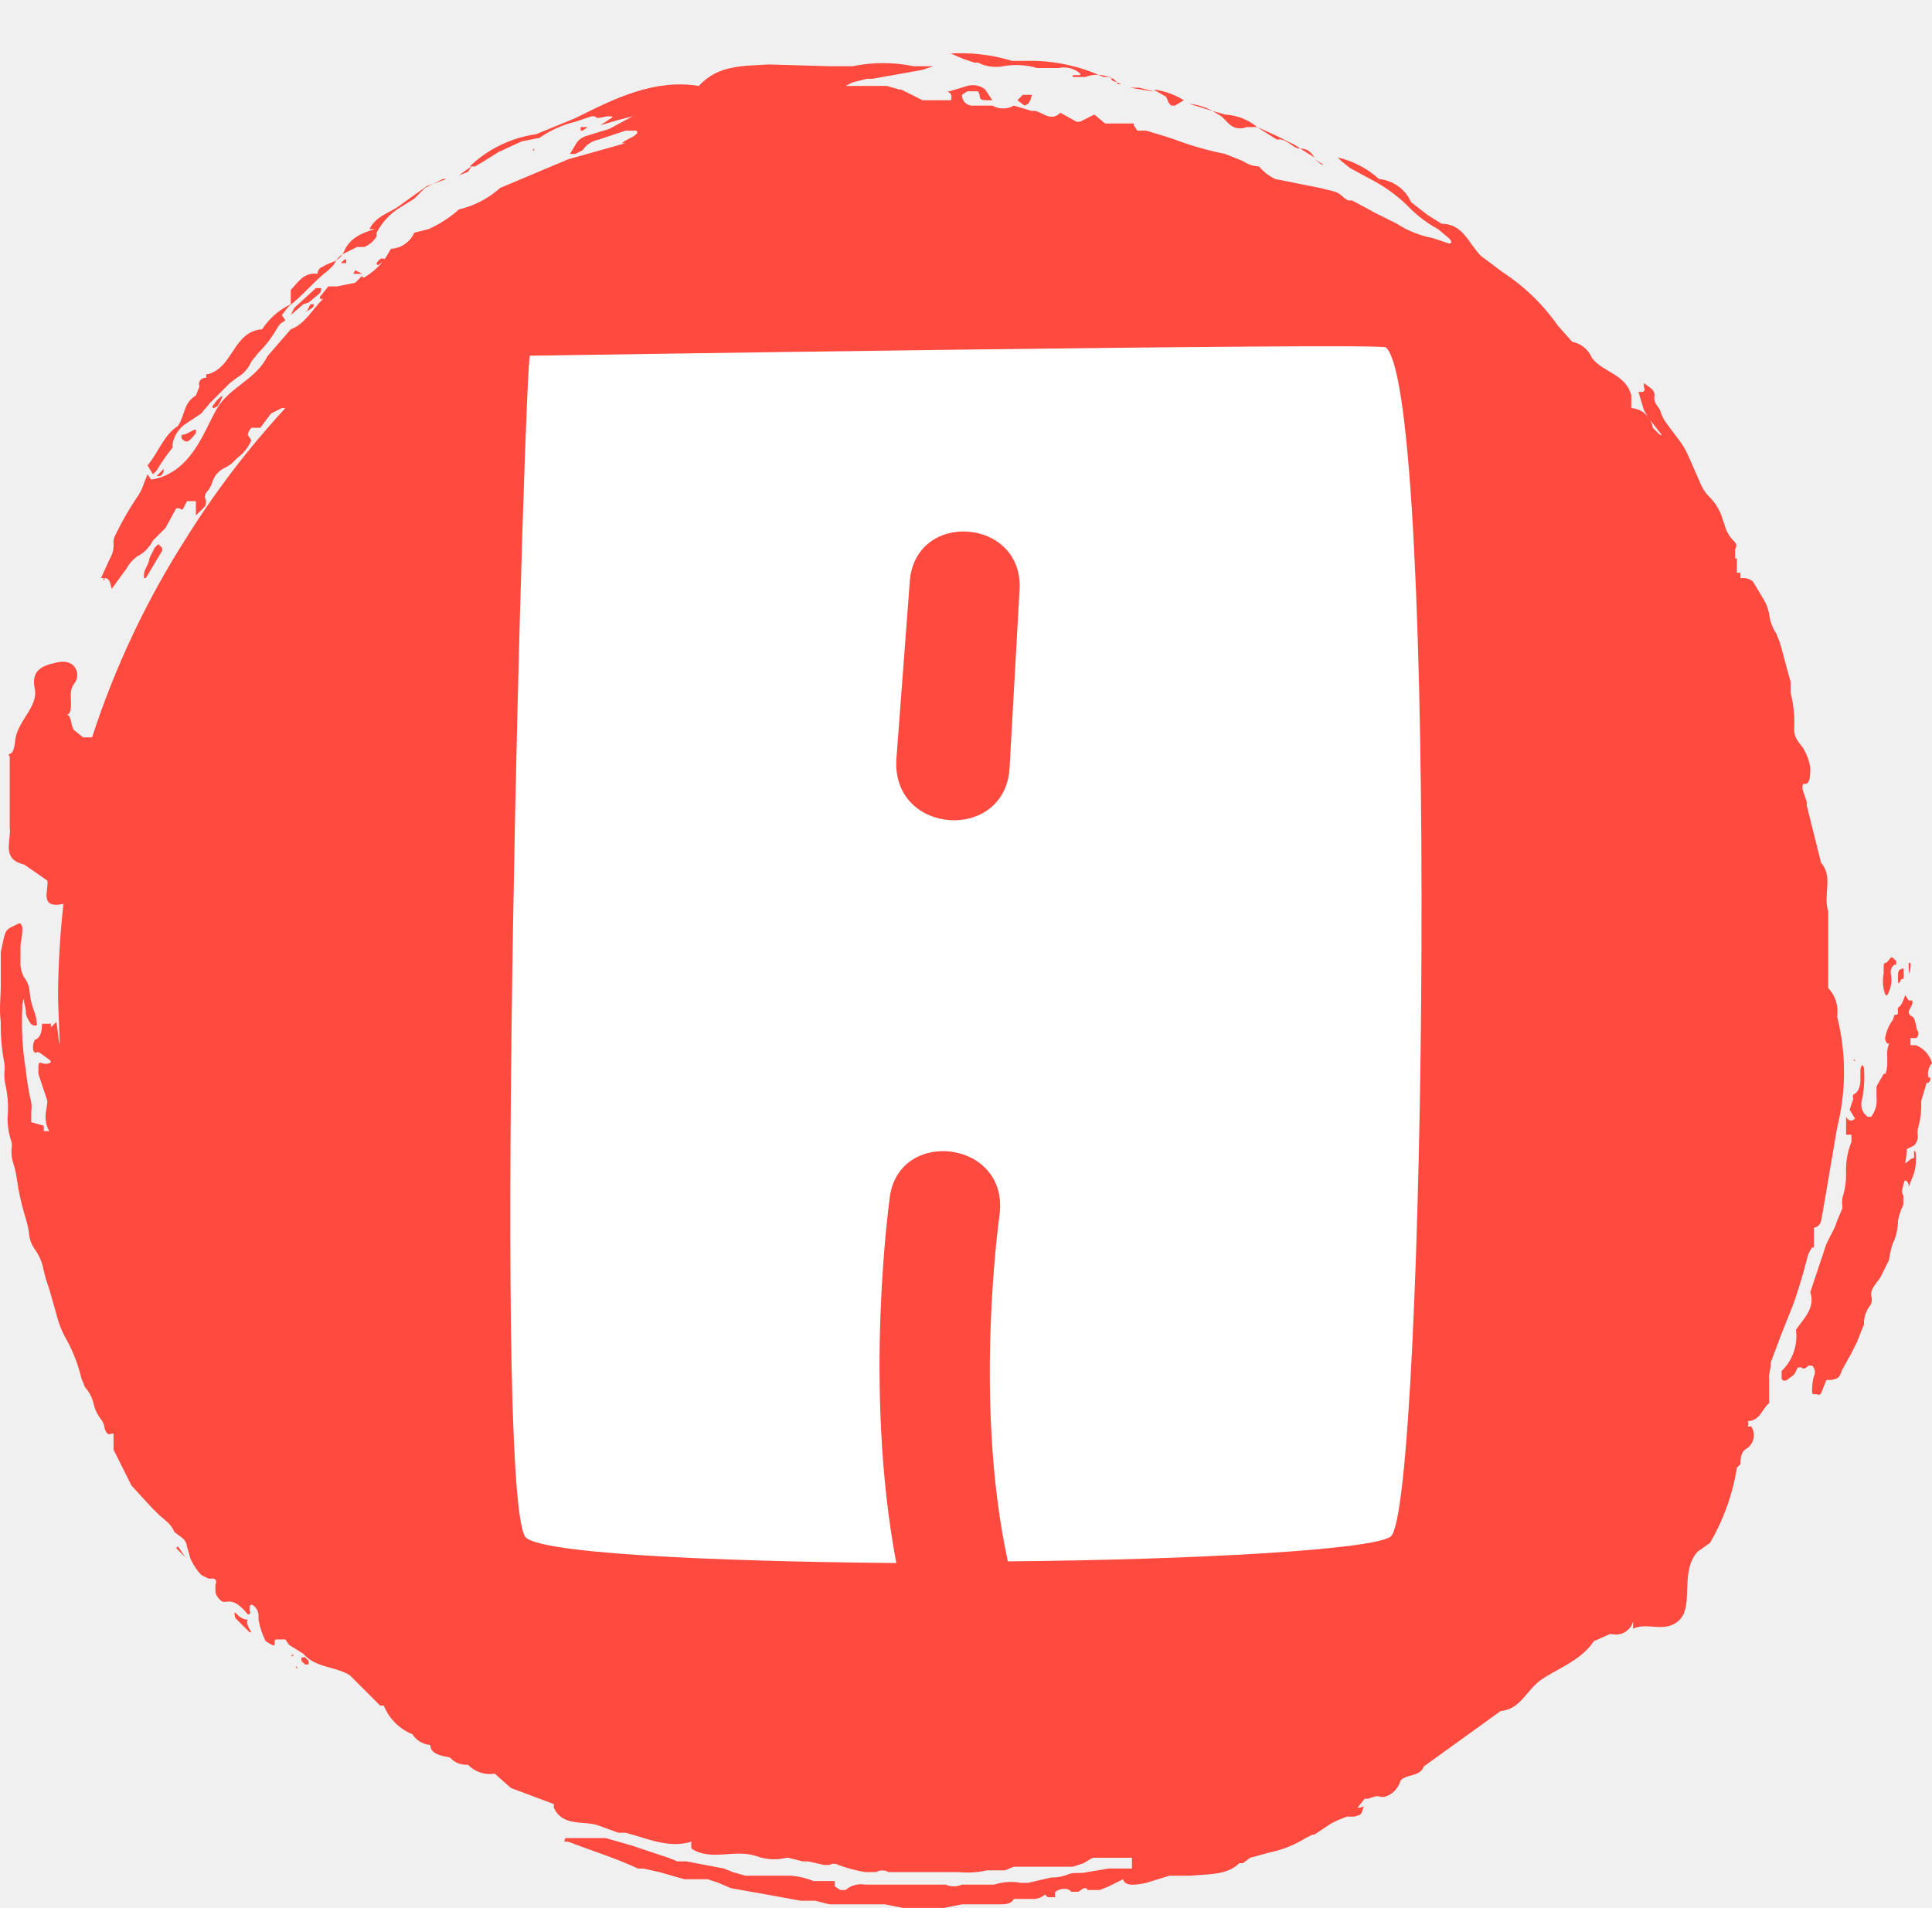
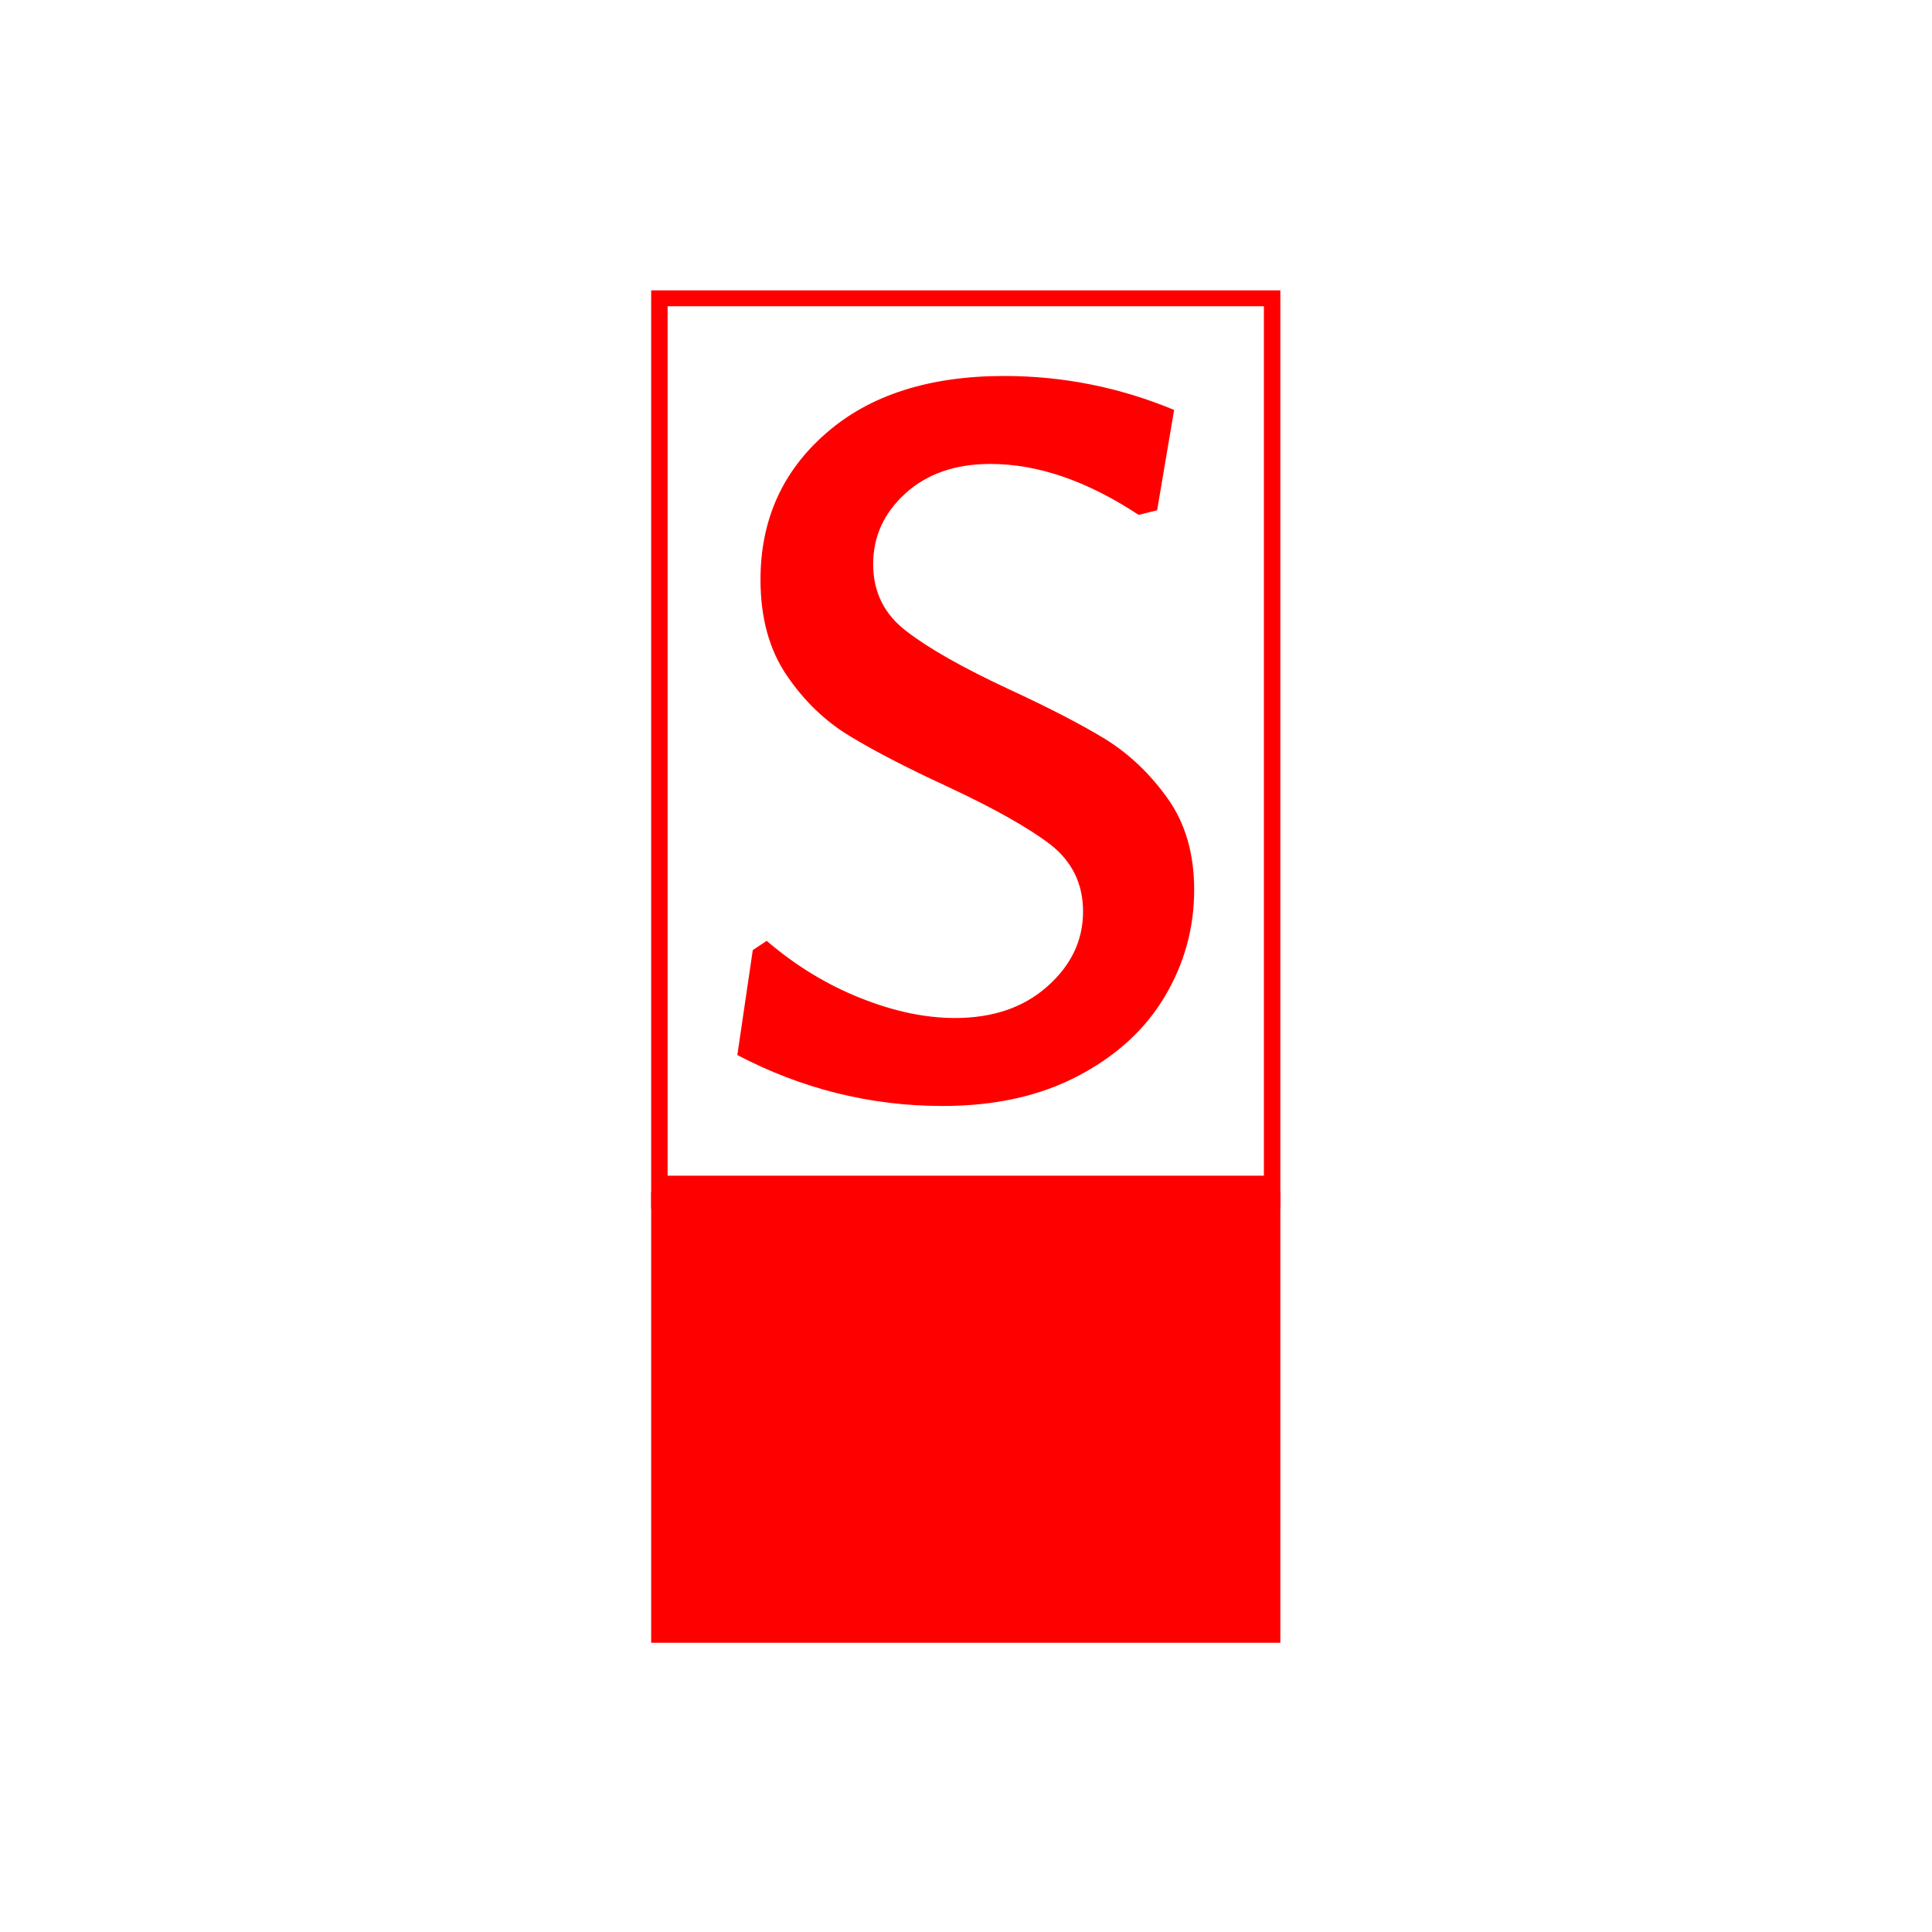
- <svg xmlns="http://www.w3.org/2000/svg" width="308.761" height="304.916" viewBox="0 0 106.008 104.687" class="css-1j8o68f" version="1.1" id="svg23">
-   <defs id="SvgjsDefs2684" />
-   <g id="SvgjsG2685" featurekey="rootContainer" transform="matrix(0.9820593,0,0,0.9820593,-0.05456052,0)" fill="#ff4a3f">
-     <g id="g17">
-       <path d="M19.8 15.3h.5l-.4-.2zm.5.1zm.8-.7c0 .1 0 .1.1.1l.4-.3c-.2-.1-.3-.1-.5.2zm.4-.2zm-4.1 2.3zm-.2.6l.3-.2c.1-.1.1-.2.1-.2h-.2l-.2.4c-.1-.1-.1 0 0 0zm2.2-2.9h-.1l-.2.2h.3zm-2.1 2.4l.6-.5c.1-.1.1-.2.1-.3h-.3l-1.2 1.1-.2.4.7-.6zm-1.1.8z" id="path3" />
-       <path d="M9.7 25v-.2a1.7 1.7 0 0 1 .7-1.1l.9-.6.5-.6.7-.7.4-.4.4-.3a1.9 1.9 0 0 0 .8-.9l.4-.5a5.9 5.9 0 0 0 1-1.3l.2-.3.3-.2-.2-.3.4-.5c.8-.6 1.4-1.4 2.2-2l.3-.3a1.4 1.4 0 0 1 .5-.6l.8-.4h.4a1.4 1.4 0 0 0 .7-.6V13a3.5 3.5 0 0 1 1.3-1.4l.8-.5.2-.2.4-.4 1-.5h.2l-1.1.4-1.4 1c-.6.5-1.4.6-1.8 1.4h.3c-.7.2-1.4.5-1.7 1.2s-.8.6-1.2.9a.4.4 0 0 0-.3.4c-.8-.1-1.1.5-1.5.9v.8a3.9 3.9 0 0 0-1.6 1.4c-1.6.1-1.6 2.1-3 2.5h-.1a.2.2 0 0 0 0 .2c-.3 0-.5.2-.4.5l-.2.5c-.7.4-.6 1.1-1 1.7-.8.5-1.1 1.5-1.7 2.2l.3.5.2-.2a11.6 11.6 0 0 1 .9-1.3zM53.9 3.3l.6.2h.2a2.2 2.2 0 0 0 1.4.2 4.1 4.1 0 0 1 1.9.1h1.2a1.4 1.4 0 0 1 1.2.3.1.1 0 0 1 0 .1H60a.1.1 0 0 0 0 .1h.7a1.8 1.8 0 0 1 1.3 0c.2 0 .1.1.2.2l.5.2h-.2c-.2-.4-.5-.4-.8-.4a9.7 9.7 0 0 0-4.3-.9h-.8A9.8 9.8 0 0 0 53 3h.2zm7.3 3.1zM50.3 4.7zm10.9 1.7h.2-.2zM19 14.7zm32.1-10zm17.6 2.2a.9.9 0 0 0 1 .2h.6a3.1 3.1 0 0 0-1.8-.7l-.7-.2.5.3zm-3.4-1.3c0 .1.1.2.2.3h.2l.5-.3a4.2 4.2 0 0 0-1.7-.6l.7.4zm7.4 2.7l.8.5c-.2-.3-.4-.5-.8-.5z" id="path5" />
-       <path d="M99 76.1l.6-1.6.6-1.5c.2-.5.6-1.8.8-2.6a1.7 1.7 0 0 1 .3-.7h.1v-1.1c.5-.1.4-.6.5-.9l.8-4.7a12.7 12.7 0 0 0 0-6.2 1.9 1.9 0 0 0-.5-1.6v-4.3c-.3-.9.3-1.9-.4-2.7L101 45a.4.4 0 0 0 0-.2l-.2-.6a.5.5 0 0 1 0-.4h.1c.3 0 .3-.5.3-.9a3 3 0 0 0-.4-1.1l-.3-.4a1.1 1.1 0 0 1-.2-.7 6.7 6.7 0 0 0-.2-2v-.6c-.2-.7-.4-1.5-.6-2.2l-.2-.5a2.5 2.5 0 0 1-.4-1.1 2.5 2.5 0 0 0-.3-.8l-.6-1a.8.8 0 0 0-.6-.2h-.1V32h-.2v-.8H97V31a.4.4 0 0 0 0-.1v-.2c.1-.2.1-.3-.1-.5a1.8 1.8 0 0 1-.4-.6l-.2-.6a2.9 2.9 0 0 0-.7-1.2 2.2 2.2 0 0 1-.5-.7l-.7-1.6a4.3 4.3 0 0 0-.6-1l-.6-.8a2.4 2.4 0 0 1-.4-.8l-.2-.3a.6.6 0 0 1-.1-.5.5.5 0 0 0-.2-.4l-.4-.3v.2c.1.2 0 .3-.1.3h-.2l.3 1 .3.5.7.9h-.1l-.2-.2-.2-.2a1.3 1.3 0 0 0-1.2-1.1v-.7c-.3-1.2-1.6-1.3-2.2-2.1a1.5 1.5 0 0 0-1.1-.9l-.8-.9a11.3 11.3 0 0 0-3.1-3l-.8-.6-.4-.3c-.7-.7-1-1.8-2.2-1.8l-.8-.5-.9-.7a2.2 2.2 0 0 0-1.8-1.3 5.1 5.1 0 0 0-2.3-1.2l.2.2.5.4 1.3.7a8.5 8.5 0 0 1 2.1 1.6 6.8 6.8 0 0 0 1.5 1.1l.6.5c.1.1.2.2.1.3H81l-.9-.3a5.6 5.6 0 0 1-2-.8l-1.2-.6-1.3-.7h-.2c-.3-.1-.4-.4-.8-.5l-.8-.2-2.5-.5a2.6 2.6 0 0 1-.9-.7 1.7 1.7 0 0 1-.9-.3l-1-.4a18.1 18.1 0 0 1-2.8-.8l-.6-.2-1-.3h-.5l-.2-.3v-.1h-1.6l-.6-.5-.4.2-.4.2h-.2l-.9-.5c-.6.6-1.1-.2-1.6-.1l-1-.3a1.2 1.2 0 0 1-1.2 0h-1.2a.6.6 0 0 1-.5-.6l.3-.2h.6a.7.7 0 0 1 .1.3c0 .2.2.2.5.2h.2l-.4-.6a1.1 1.1 0 0 0-1-.2l-1 .3H53c.3.2.2.3.2.5h-1.6l-.4-.2-.8-.4h-.1l-.7-.2h-2.3l.4-.2.8-.2h.3l1.7-.3 1.1-.2.6-.2h-1.1a8.4 8.4 0 0 0-3.4 0h-1.3L43 3.6c-1.4.1-2.8 0-3.9 1.2-2.5-.4-4.7.7-6.9 1.8l-2.2.9a6.7 6.7 0 0 0-3.7 1.8h.3l.5-.3.8-.5 1.3-.6 1-.2a6 6 0 0 1 2-.9l.9-.3h.2c.1.2.5 0 .7 0h.2c.1 0 .1.1 0 .1l-.6.4 1-.3.8-.2-1.3.7-1.3.4a1 1 0 0 0-.6.5l-.3.5h.3l.4-.2a1.4 1.4 0 0 1 .9-.6l1.5-.5h.5a.1.1 0 0 1 .1.2c-.2.2-.6.3-.8.5h.2l-3.2.9-3.8 1.6a5.2 5.2 0 0 1-2.3 1.2 6.6 6.6 0 0 1-1.7 1.1l-.8.2a1.5 1.5 0 0 1-1.3.9l-.3.5a3.7 3.7 0 0 1-1.2 1.1h-.1v-.1l-.2.2-.2.2-1 .2h-.5l-.4.5c-.1.1-.1.2 0 .2h.1c-.6.6-1 1.4-1.8 1.7L15 19.9c-.6 1.2-1.8 1.6-2.6 2.6s-1.4 3.9-3.9 4.3l-.2-.3-.2.5a2.7 2.7 0 0 1-.4.8 16.9 16.9 0 0 0-1.2 2.1.8.8 0 0 0-.1.5 1.4 1.4 0 0 1-.2.8l-.5 1.1h.2c.3 0 .3.3.4.6l.8-1.1a2.2 2.2 0 0 1 .6-.7 2 2 0 0 0 .9-.9l.3-.3.4-.4.6-1.1h.2c.1.1.1.1.2 0l.2-.4h.5v.8l.5-.5a.5.5 0 0 0 0-.5.4.4 0 0 1 .1-.3 1.5 1.5 0 0 0 .3-.5 1.3 1.3 0 0 1 .8-.9l.3-.2.3-.3a2.4 2.4 0 0 0 .8-1l-.2-.3c0-.1.1-.3.2-.4h.5l.6-.8.6-.3h.2a48.8 48.8 0 0 0-5.5 7.2h-.1.1a48.4 48.4 0 0 0-5.3 11.2h-.5l-.5-.4c-.2-.2-.1-.7-.4-.9h.1c.3-.5-.1-1.2.3-1.7s.1-1.4-.9-1.2-1.5.5-1.3 1.5-1 1.8-1.1 2.9-.5.5-.3.9v3.9c.1.8-.5 1.8.8 2.1l1.3.9c.1.5-.5 1.6.9 1.3a49.2 49.2 0 0 0-.3 5c0 1.1.1 2.2.1 3.3v-.4c-.1-.4-.1-.8-.2-1.3l-.3.3v-.2h-.5c0 .5-.1.8-.4.9a.9.9 0 0 0-.1.5c0 .1.1.3.2.2s.4.2.7.4-.2.3-.4.2-.2.1-.2.3v.3l.5 1.5c0 .3-.1.6-.1.9a1.7 1.7 0 0 0 .2.8h-.3v-.3l-.7-.2v-.6a1.5 1.5 0 0 0 0-.5 14.6 14.6 0 0 1-.3-1.8 16.6 16.6 0 0 1-.2-3.5.9.9 0 0 1 .1-.5v.2a2.9 2.9 0 0 1 .1.5.8.8 0 0 0 .1.4c.1.2.2.4.4.4s.1-.1.1-.2a2.1 2.1 0 0 0-.1-.5 4.2 4.2 0 0 1-.3-1.3 1.5 1.5 0 0 0-.3-.7 1.6 1.6 0 0 1-.2-.9v-.8c0-.3.1-.6.1-.9a.5.5 0 0 0-.1-.4h-.1c-.8.4-.7.2-1 1.6V55c0 .7-.1 1.4 0 2.1a10.8 10.8 0 0 0 .2 2.3 1.8 1.8 0 0 1 0 .5 3.1 3.1 0 0 0 .1.9 5.9 5.9 0 0 1 .1 1.3 3.9 3.9 0 0 0 .2 1.7 1.2 1.2 0 0 1 0 .4 2.1 2.1 0 0 0 .1.8 4.9 4.9 0 0 1 .2.9 14 14 0 0 0 .5 2.2 5 5 0 0 1 .2 1 1.7 1.7 0 0 0 .3.7 2.9 2.9 0 0 1 .5 1.2 8.5 8.5 0 0 0 .3 1l.4 1.4a5.4 5.4 0 0 0 .6 1.5 8.5 8.5 0 0 1 .8 2.1l.2.5a2.1 2.1 0 0 1 .5 1 2.1 2.1 0 0 0 .4.8 1 1 0 0 1 .2.5c.1.3.2.4.4.3h.1v.9l.5 1 .5 1 1.1 1.2.4.4c.3.3.7.5.9 1l.4.3a.7.7 0 0 1 .3.5l.2.7a3.3 3.3 0 0 0 .6.9l.4.2h.3a.2.2 0 0 1 .1.3 2.5 2.5 0 0 0 0 .5.9.9 0 0 0 .4.5h.2c.4-.1.8.2 1.2.7h.1c0-.1.1-.1 0-.2v-.2c0-.1.1-.2.2-.1a.7.7 0 0 1 .3.6v.2a4.3 4.3 0 0 0 .4 1.2c.5.3.5.3.5.1s0-.2.2-.2h.4l.2.3.8.5c.7.8 1.8.7 2.6 1.2l1.7 1.7h.2a2.9 2.9 0 0 0 1.6 1.6 1.3 1.3 0 0 0 1 .6c0 .5.6.6 1.1.7a1.2 1.2 0 0 0 .8.4h.2a1.7 1.7 0 0 0 1.5.5l.9.8 2.4.9v.2c.5 1.1 1.7.7 2.5 1l1.1.4h.4c1.2.3 2.4.9 3.7.5a.7.7 0 0 0 0 .4c1.1.7 2.4 0 3.6.4a2.9 2.9 0 0 0 1.7.1h.1l.8.2h.3l.9.2h.3a.5.5 0 0 1 .5 0 7.9 7.9 0 0 0 1.5.4h.6a.7.7 0 0 1 .7 0h3.9a5 5 0 0 0 1.6-.1h1l.5-.2H60l.6-.2.5-.3h2.2v.6H62l-1.2.2c-.4.1-.7 0-1 .1a2.4 2.4 0 0 1-1 .2l-1.3.3h-.4a3.1 3.1 0 0 0-1.5.1h-1.8a1.1 1.1 0 0 1-.9 0h-4.5a1.3 1.3 0 0 0-1.1.3H47l-.3-.2v-.3h-1.2a4.1 4.1 0 0 0-1.3-.3h-2.5l-.7-.2-.5-.2-2.1-.4h-.5l-.5-.2-2.1-.7-1.4-.4h-2.2c-.1 0-.1.1-.1.2h.2c1.3.5 2.6.9 3.9 1.5h.3l.9.2 1.4.4h1.3l.6.2.7.3 1.7.3 1.1.2 1.1.2h.8l.8.2h3.1l1 .2h2.3l1-.2H56c.4 0 .6-.1.7-.3h1a1 1 0 0 0 .8-.3c-.1.1 0 .1.1.2h.4v-.2c0-.1 0-.1.2-.2s.6-.1.7.1h.4l.3-.2c.2 0 .2 0 .2.1h.7l.5-.2.8-.4c.1.3.4.4 1.3.2l1.3-.4h1.2c.9-.1 2 0 2.7-.7h.2l.4-.3 1.1-.3a6.1 6.1 0 0 0 2-.8l.4-.2h.1l.9-.6.4-.2.5-.2h.4c.4-.1.4-.1.5-.4s0-.1-.2-.1h-.1l.4-.5h.2c.3-.1.5-.2.7-.1h.2a1.3 1.3 0 0 0 .9-.9c.3-.4 1.1-.2 1.3-.8l4.3-3.1c1.1-.1 1.4-1.1 2.2-1.7s2.3-1.1 3-2.2l.9-.4h.1a1 1 0 0 0 1.2-.7v.4c.8-.4 1.8.3 2.6-.5s0-2.7 1-3.8l.7-.5a12.1 12.1 0 0 0 1.5-4.2l.2-.2c0-.3 0-.7.4-.9a.9.9 0 0 0 .2-1.2h-.2a.3.3 0 0 0 0-.3c.7 0 .8-.7 1.2-1V77a.5.5 0 0 1 0-.2 3.8 3.8 0 0 0 .1-.7zM5.9 32.2z" id="path7" />
-       <path d="M26.4 9.3l-.3.2-.4.3.5-.2zm6.1-2h.1l.3-.2h-.4zm-2.6 1l-.1.1h.1v-.1zm-1.5 1.4zm1.3-.2zm-6.3 3.1zM9.2 26.2l-.4.4H9a.4.4 0 0 0 .2-.4zm3-3.5a2.1 2.1 0 0 0 .3-.6 1.5 1.5 0 0 0-.5.5c-.1.1-.1.2 0 .2zM11 24.2V24c-.2 0-.5.3-.8.3v.2c.3.3.4.2.8-.3zm3 66.2zM73.9 9.2h.1l-.5-.3zm-2.5-1.4c.5-.1.8.4 1.2.5h.1l-.3-.2-1-.5-1.1-.5.3.2zM52.8 3.1zm11.7 2h-.1l-1.2-.2h.5zm2 .7l1.3.4a3.3 3.3 0 0 0-1.3-.4zm-9 0a1 1 0 0 0 .2-.5h-.5l-.3.3.4.3zm9 1.6zM49.9 4.2zm2.9.7zM48.5 4zm13.8 2.1a.5.5 0 0 0 0 .1zm44.8 52.3h-.3V58h.3c.1 0 .2-.3.1-.4s-.1-.7-.3-.8a.3.3 0 0 1-.2-.3l.2-.4a.4.4 0 0 0 0-.2h-.2l-.2-.3c-.1.3-.2.6-.4.7a.5.5 0 0 0 0 .2c0 .1 0 .2-.1.2h-.1a1.1 1.1 0 0 1-.1.3 2.3 2.3 0 0 0-.4.9.4.4 0 0 0 .1.4h.1a1.7 1.7 0 0 0-.1.8v.4a1.8 1.8 0 0 1-.1.5h-.1l-.4.7v.6a1.5 1.5 0 0 1-.3 1.1h-.2l-.2-.2a.9.9 0 0 1-.1-.8 6.5 6.5 0 0 0 .1-1.7c0-.1-.1-.2-.1-.2a.5.5 0 0 0-.1.3v.6c0 .2-.1.6-.3.7s-.1.2-.1.3l-.2.6.3.5c-.2.2-.4.1-.5-.1v1h.3v.4a4.2 4.2 0 0 0-.3 1.4 3.3 3.3 0 0 0 0 .4 4 4 0 0 1-.2 1.3 2 2 0 0 0 0 .6l-.3.7a3.2 3.2 0 0 1-.3.7l-.3.6-.9 2.7c.3.9-.4 1.5-.8 2.1a2.7 2.7 0 0 1-.8 2.3v.4c0 .1.1.2.3.1l.4-.3.2-.4h.2c.1.1.2.1.4-.1h.2a.5.5 0 0 1 .1.6 2.9 2.9 0 0 0-.1.8c0 .1 0 .2.1.2h.2c.1.1.2 0 .3-.3l.2-.5h.3c.4-.1.4-.1.6-.6l.5-.9.3-.6.4-1a1.6 1.6 0 0 1 .3-1 .6.6 0 0 0 .1-.6c0-.2 0-.3.2-.6l.3-.4.5-1a4.7 4.7 0 0 1 .2-.9 3 3 0 0 0 .3-1.3 3.8 3.8 0 0 1 .3-.9v-.5c-.1-.2-.1-.2 0-.6s.1-.2.2-.2a.4.4 0 0 1 .1.3l.2-.5a2.3 2.3 0 0 0 .2-.9v-.3c0-.1 0-.3-.1-.3v.4c-.2 0-.3.2-.5.3a6.4 6.4 0 0 0 .1-.8l.4-.2a.7.7 0 0 0 .2-.6 1.4 1.4 0 0 1 0-.3 4.8 4.8 0 0 0 .2-1.4v-.2l.3-1h.1a.3.3 0 0 0 .1-.3h-.1a.9.9 0 0 1 .2-.8 1.5 1.5 0 0 0-.9-1zm-1.2 7.8zm-.2-9.9zm0 0zM9.1 30.8a.3.3 0 0 0 0-.2l-.2-.2-.2.2-.3.6c0 .3-.3.6-.3.9v.2h.1zm96.3 24.8h.1a1.7 1.7 0 0 0 .2-1.2.5.5 0 0 1 .2-.5h.1v-.2l-.2-.2h-.1c-.1.1-.2.3-.3.3s-.1.1-.1.3v.3a2.2 2.2 0 0 0 .1 1.2zM13.2 90.1c-.1 0 0 .2 0 .3l.8.8h.1c-.2-.3-.3-.6-.2-.7a.9.9 0 0 1-.5-.2zm.8.3zm92.3-35.7h.1a2 2 0 0 0 0-.6c-.3.1-.3.1-.3.6s.1.1.2 0z" id="path9" />
-       <path d="M106.7 62a.6.6 0 0 0 .1-.5c0-.1-.1-.2-.1-.1h-.2v.2c0 .4.1.5.2.4zm.1-8.2h-.1v.6a1 1 0 0 0 .1-.6zM17.1 92.6h-.2v.2l.2.2h.2v-.2zm86.6-33.3c0-.1 0-.1-.1-.1zM9.9 86.5l.5.5-.4-.6z" id="path11" />
-       <circle cx="10.5" cy="87.1" transform="rotate(-24.8 10.4 87.159)" id="circle13" />
-       <path d="M9.7 30.1h-.1v.2-.2h.1zm83.2-6.6l-.2-.3h-.1zm-14.7 77.1zM5.9 32.2zm-.1.2a.3.3 0 0 0 .1-.2v.2zm1.9-4.9zM61.5 2.4zm42.8 58.2v.1-.1zM16.4 92.5h-.1c.1.1.2 0 .1-.1zm.2.7h.1l-.1-.1v.1zm73.9-71.3zm15.2 34.4zM14.6 91.7zm92.1-37zm-.8 11.4zM34.6 0z" id="path15" />
-     </g>
-   </g>
-   <g id="SvgjsG2686" featurekey="nameFeature-0" transform="matrix(2.284354,0,0,2.284354,27.98006,-5.60952)" fill="#ffffff">
-     <path d="M9.6 16.48 l-0.32 4.24 c-0.08 1.8 2.6 1.96 2.72 0.2 l0.24 -4.28 c0.12 -1.76 -2.56 -1.96 -2.64 -0.16 z M0.48 11 l0 0 c0.04 0 20.48 -0.32 20.56 -0.2 c1.28 1.12 0.96 27.8 0.12 28.56 c-0.4 0.32 -4.64 0.56 -9.2 0.6 c-0.84 -3.84 -0.2 -8.32 -0.2 -8.32 c0.24 -1.8 -2.44 -2.12 -2.64 -0.4 c0 0.04 -0.64 4.52 0.16 8.76 c-4.56 -0.04 -8.68 -0.24 -8.92 -0.64 c-0.8 -1.44 0 -28.28 0.12 -28.36 z" id="path20" />
+ <svg xmlns="http://www.w3.org/2000/svg" version="1.1" width="1000" height="1000" viewBox="0 0 1000 1000">
+   <rect width="1000" height="1000" fill="#ffffff" />
+   <g transform="matrix(0.3260363,0,0,0.3260363,336.8577,150.2834)">
+     <svg viewBox="0 0 115 247" data-background-color="#ffffff" preserveAspectRatio="xMidYMid meet" height="2147" width="1000">
+       <g id="tight-bounds" transform="matrix(1,0,0,1,0.04379434,-0.1)">
+         <svg viewBox="0 0 114.912 247.2" height="247.2" width="114.912">
+           <g>
+             <svg viewBox="0 0 172.364 370.791" height="247.2" width="114.912">
+               <g>
+                 <svg viewBox="0 0 172.364 370.791" height="370.791" width="172.364">
+                   <g id="textblocktransform">
+                     <svg viewBox="0 0 172.364 370.791" height="370.791" width="172.364" id="textblock">
+                       <g>
+                         <rect width="172.364" height="247.2" fill="none" stroke-width="9.018" stroke="#ff0000" data-fill-palette-color="none" data-stroke-palette-color="tertiary" />
+                         <rect width="172.364" height="123.591" y="247.2" fill="#ff0000" data-fill-palette-color="tertiary" />
+                       </g>
+                       <g>
+                         <svg viewBox="0 0 172.364 247.2" height="247.2" width="172.364">
+                           <g transform="matrix(1,0,0,1,23.6076,23.6076)">
+                             <svg width="125.149" viewBox="1.6 -23.25 14.8 23.65" height="199.985" data-palette-color="#ff0000">
+                               <g class="wordmark-text-0" data-fill-palette-color="primary" id="text-0">
+                                 <path d="M10.25-23.25Q13.1-23.25 15.75-22.15L15.75-22.15 15.2-18.9 14.6-18.75Q12.1-20.4 9.8-20.4L9.8-20.4Q8.1-20.4 7.05-19.45 6-18.5 6-17.15L6-17.15Q6-15.8 7.08-14.98 8.15-14.15 10.4-13.1L10.4-13.1Q12.35-12.2 13.53-11.48 14.7-10.75 15.55-9.55 16.4-8.35 16.4-6.6L16.4-6.6Q16.4-4.75 15.45-3.15 14.5-1.55 12.65-0.58 10.8 0.4 8.25 0.4L8.25 0.4Q4.75 0.4 1.6-1.25L1.6-1.25 2.1-4.65 2.55-4.95Q3.95-3.75 5.58-3.1 7.2-2.45 8.65-2.45L8.65-2.45Q10.5-2.45 11.65-3.48 12.8-4.5 12.8-5.9L12.8-5.9Q12.8-7.25 11.73-8.08 10.65-8.9 8.4-9.95L8.4-9.95Q6.45-10.85 5.25-11.58 4.05-12.3 3.2-13.55 2.35-14.8 2.35-16.65L2.35-16.65Q2.35-19.55 4.48-21.4 6.6-23.25 10.25-23.25L10.25-23.25Z" fill="#ff0000" data-fill-palette-color="primary" />
+                               </g>
+                             </svg>
+                           </g>
+                         </svg>
+                       </g>
+                     </svg>
+                   </g>
+                 </svg>
+               </g>
+               <g />
+             </svg>
+           </g>
+           <defs />
+         </svg>
+         <rect width="114.912" height="247.2" fill="none" stroke="none" visibility="hidden" />
+       </g>
+     </svg>
  </g>
</svg>
